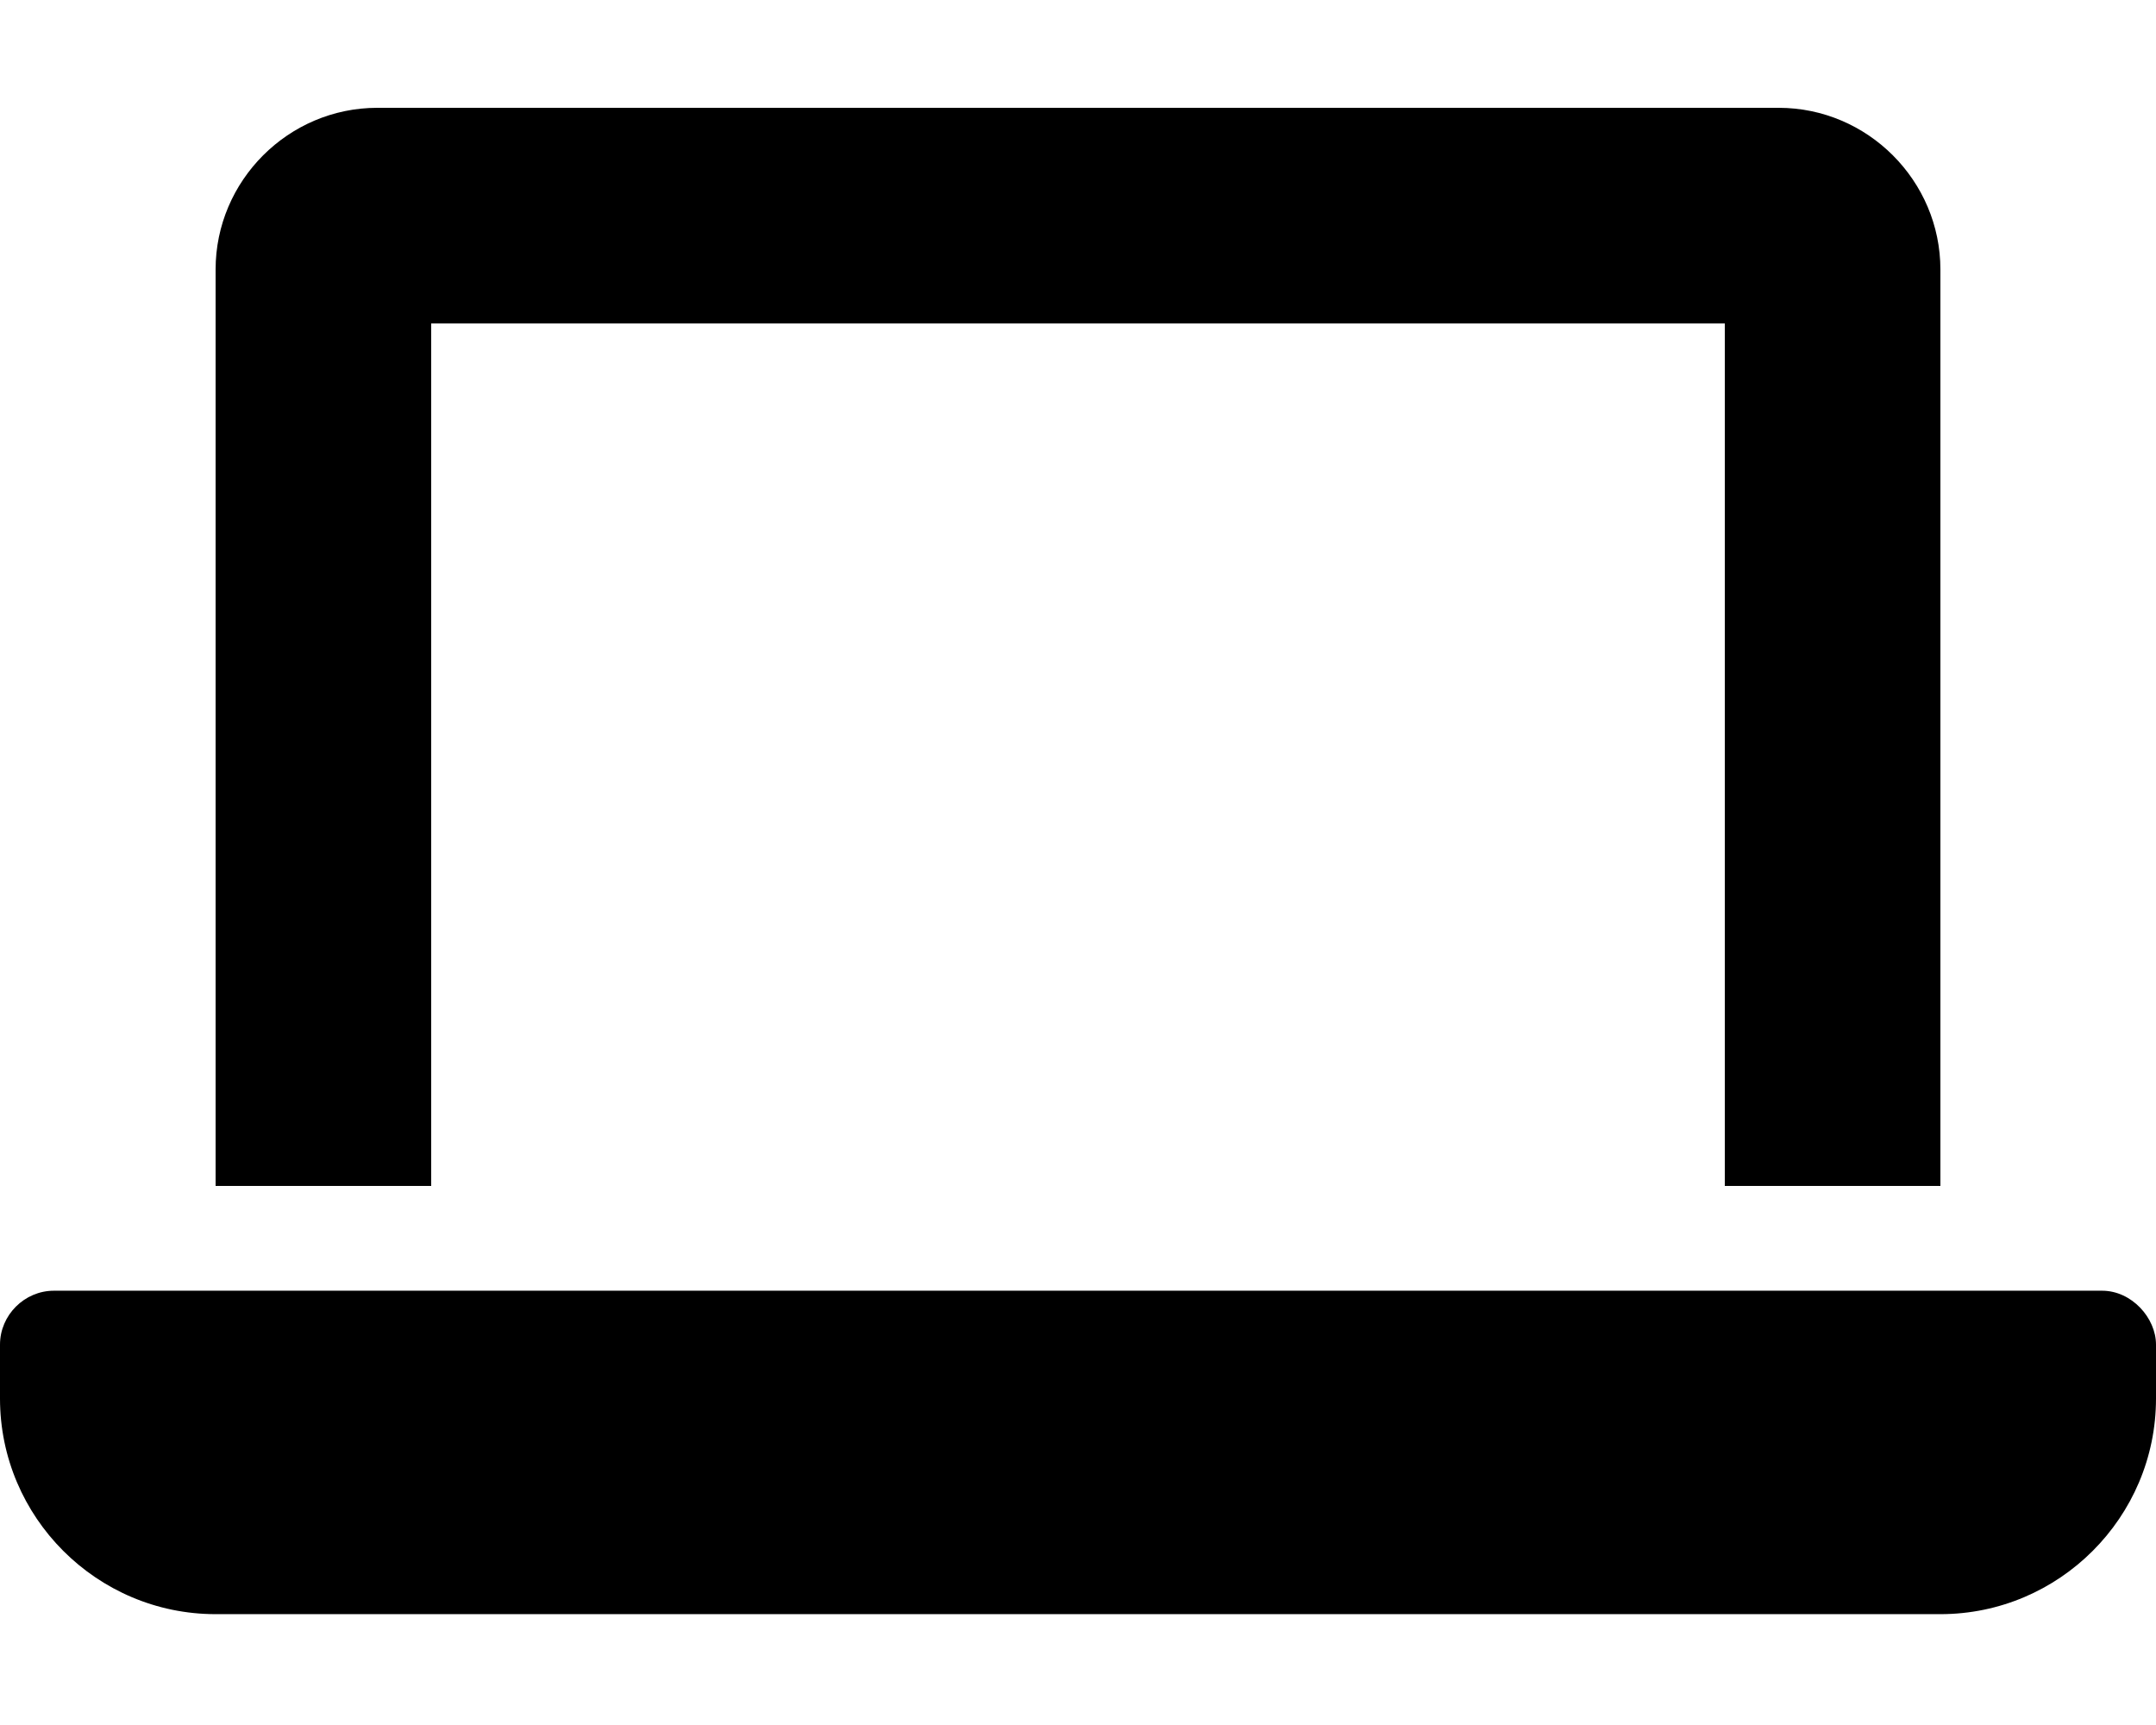
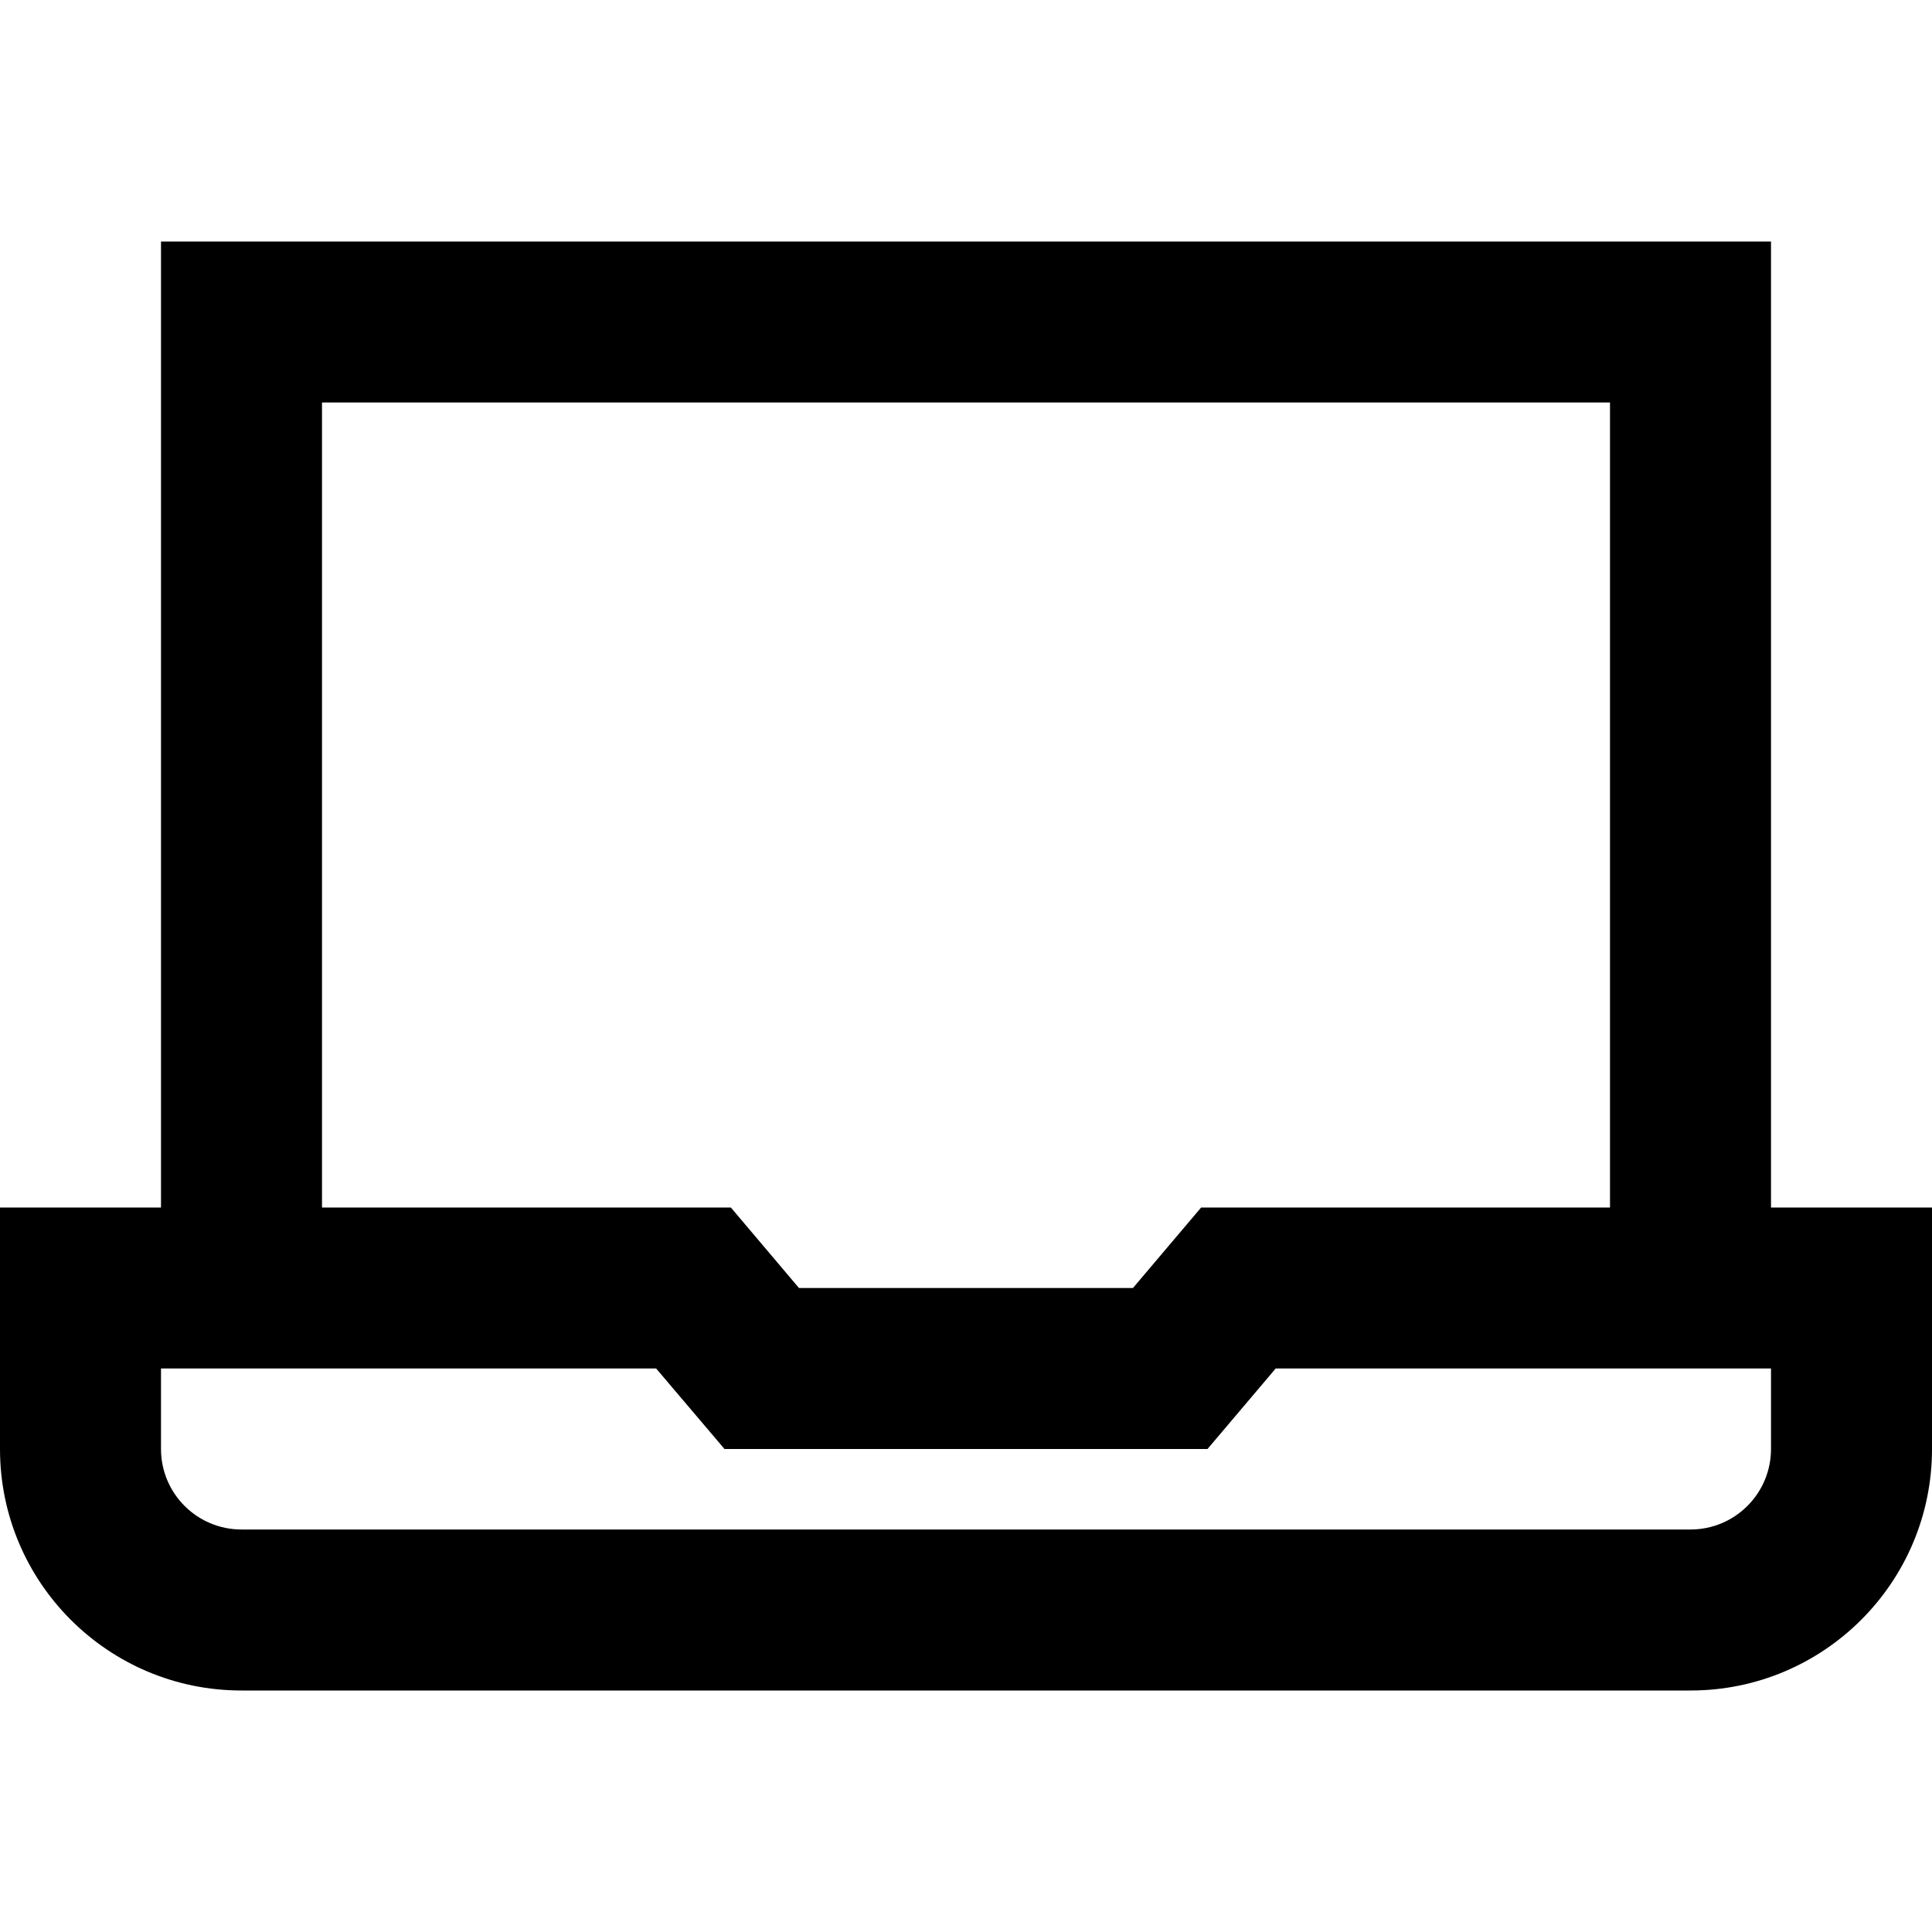
- <svg xmlns="http://www.w3.org/2000/svg" viewBox="0 0 640 512">
-   <path d="M128 96h384v256h64v-272c0-26.38-21.62-48-48-48h-416c-26.38 0-48 21.62-48 48V352h64V96zM624 383.1h-608c-8.75 0-16 7.25-16 16v16c0 35.25 28.75 64 64 64h512c35.25 0 64-28.75 64-64v-16C640 391.2 632.8 383.1 624 383.1z" />
+ <svg xmlns="http://www.w3.org/2000/svg" viewBox="0 0 24 24" width="512" height="512">
+   <g id="_01_align_center" data-name="01 align center">
+     <path d="M22,15V3H2V15H0v3a3,3,0,0,0,3,3H21a3,3,0,0,0,3-3V15ZM4,5H20V15H14.921l-.847,1H9.925l-.846-1H4ZM22,18a1,1,0,0,1-1,1H3a1,1,0,0,1-1-1V17H8.151L9,18h6l.847-1H22Z" />
+   </g>
</svg>
